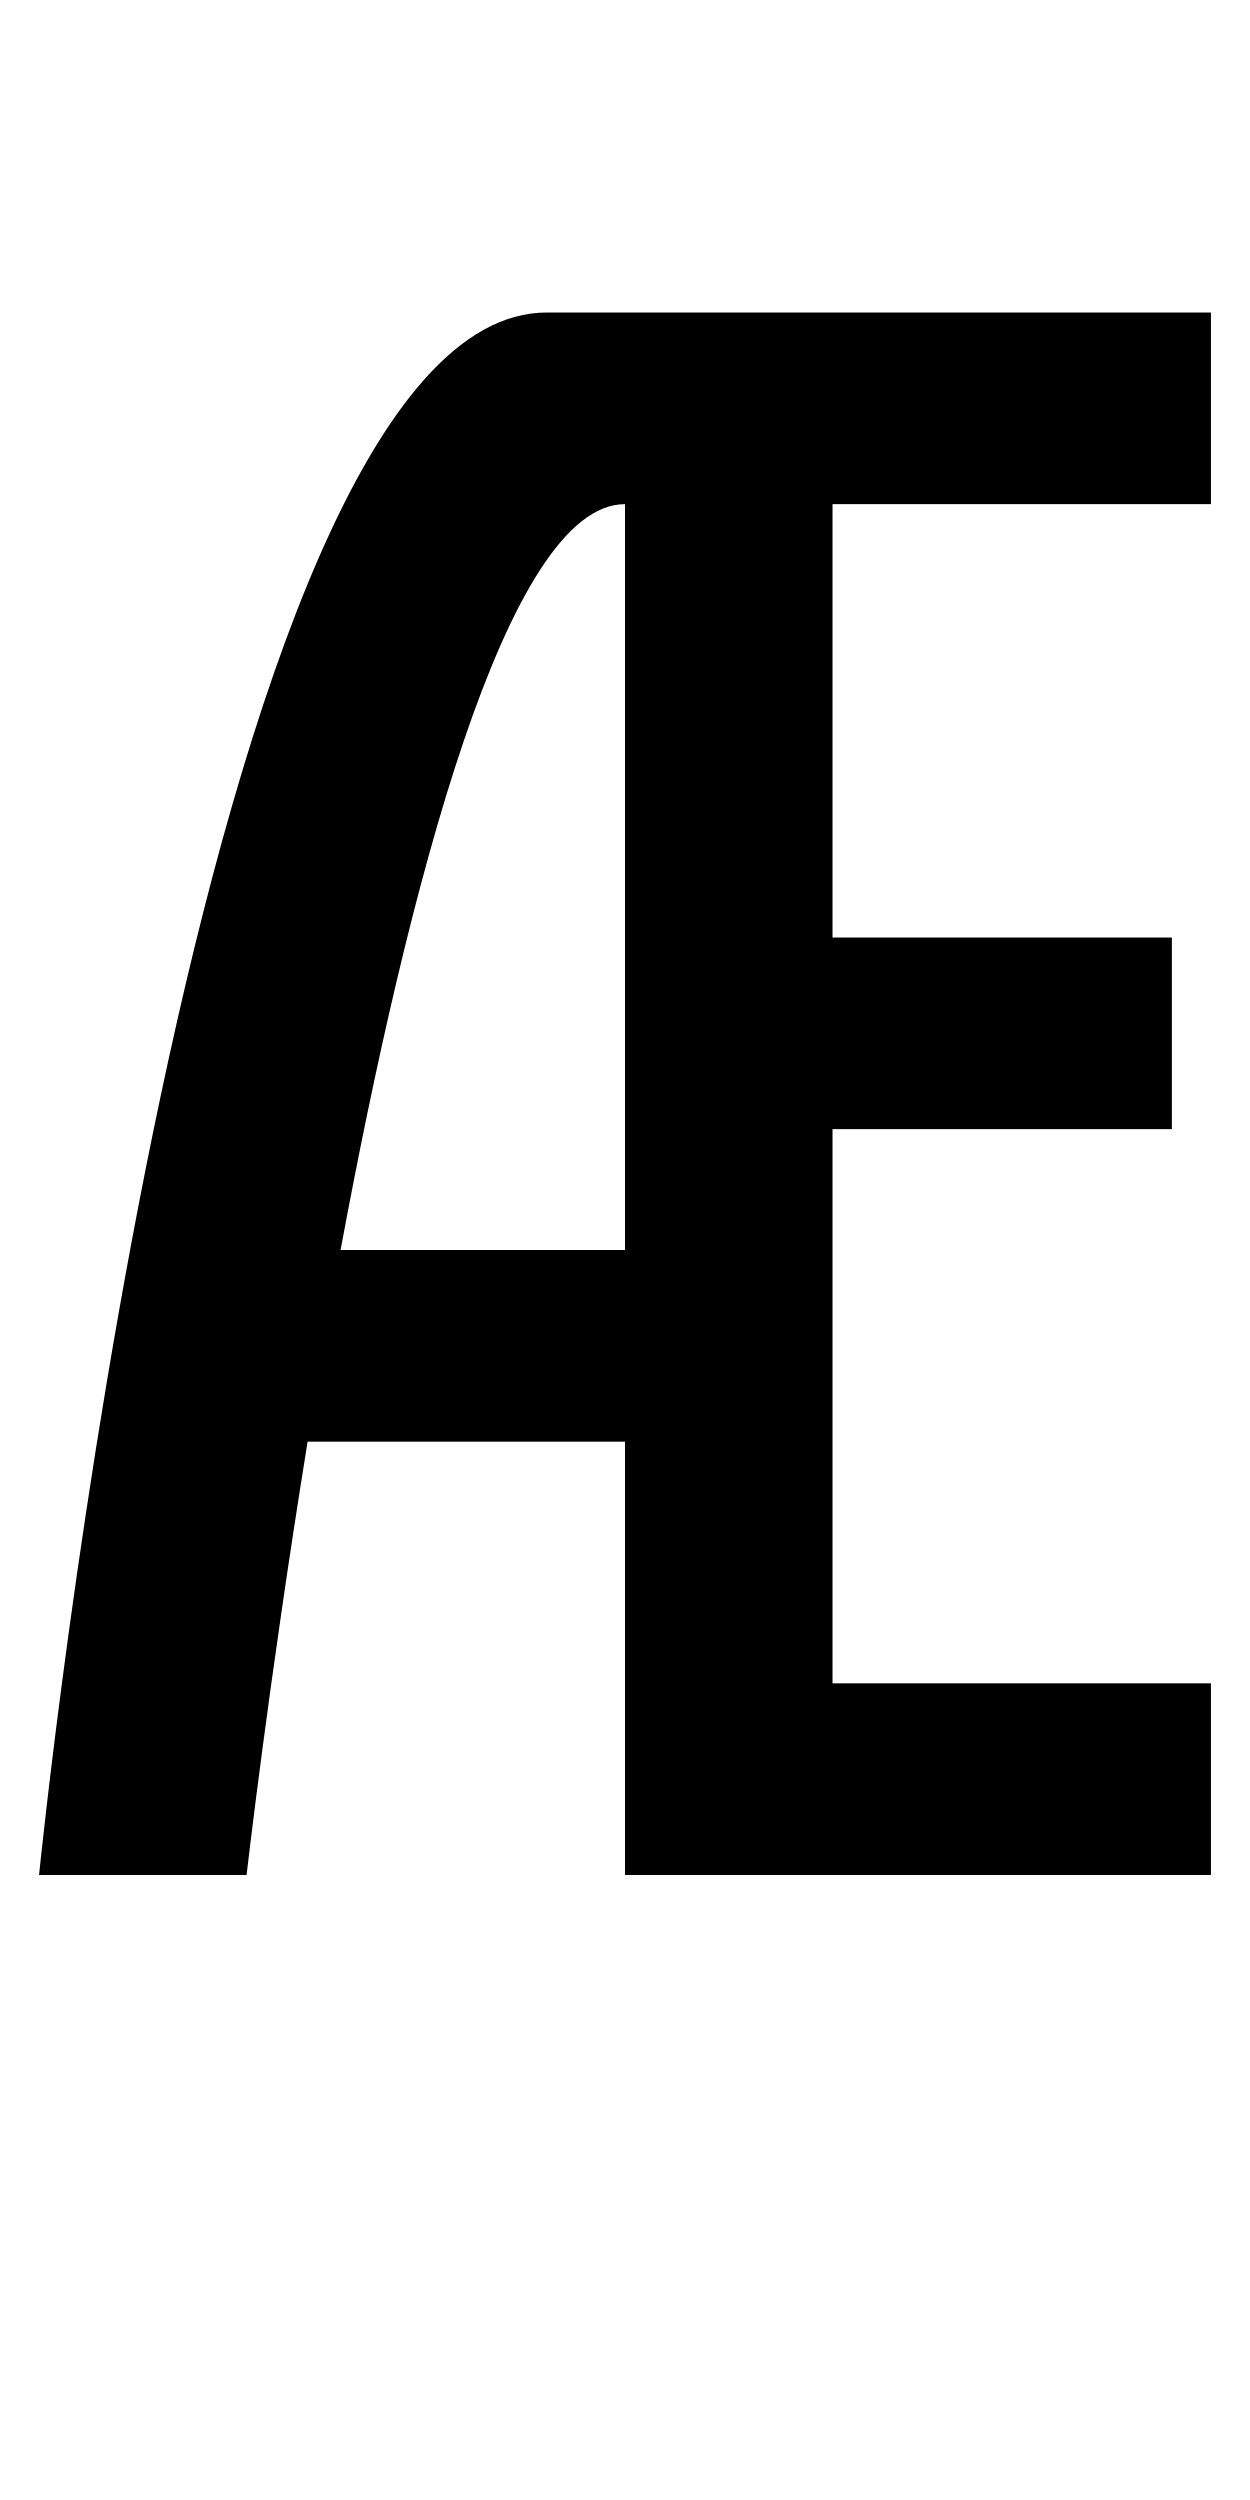
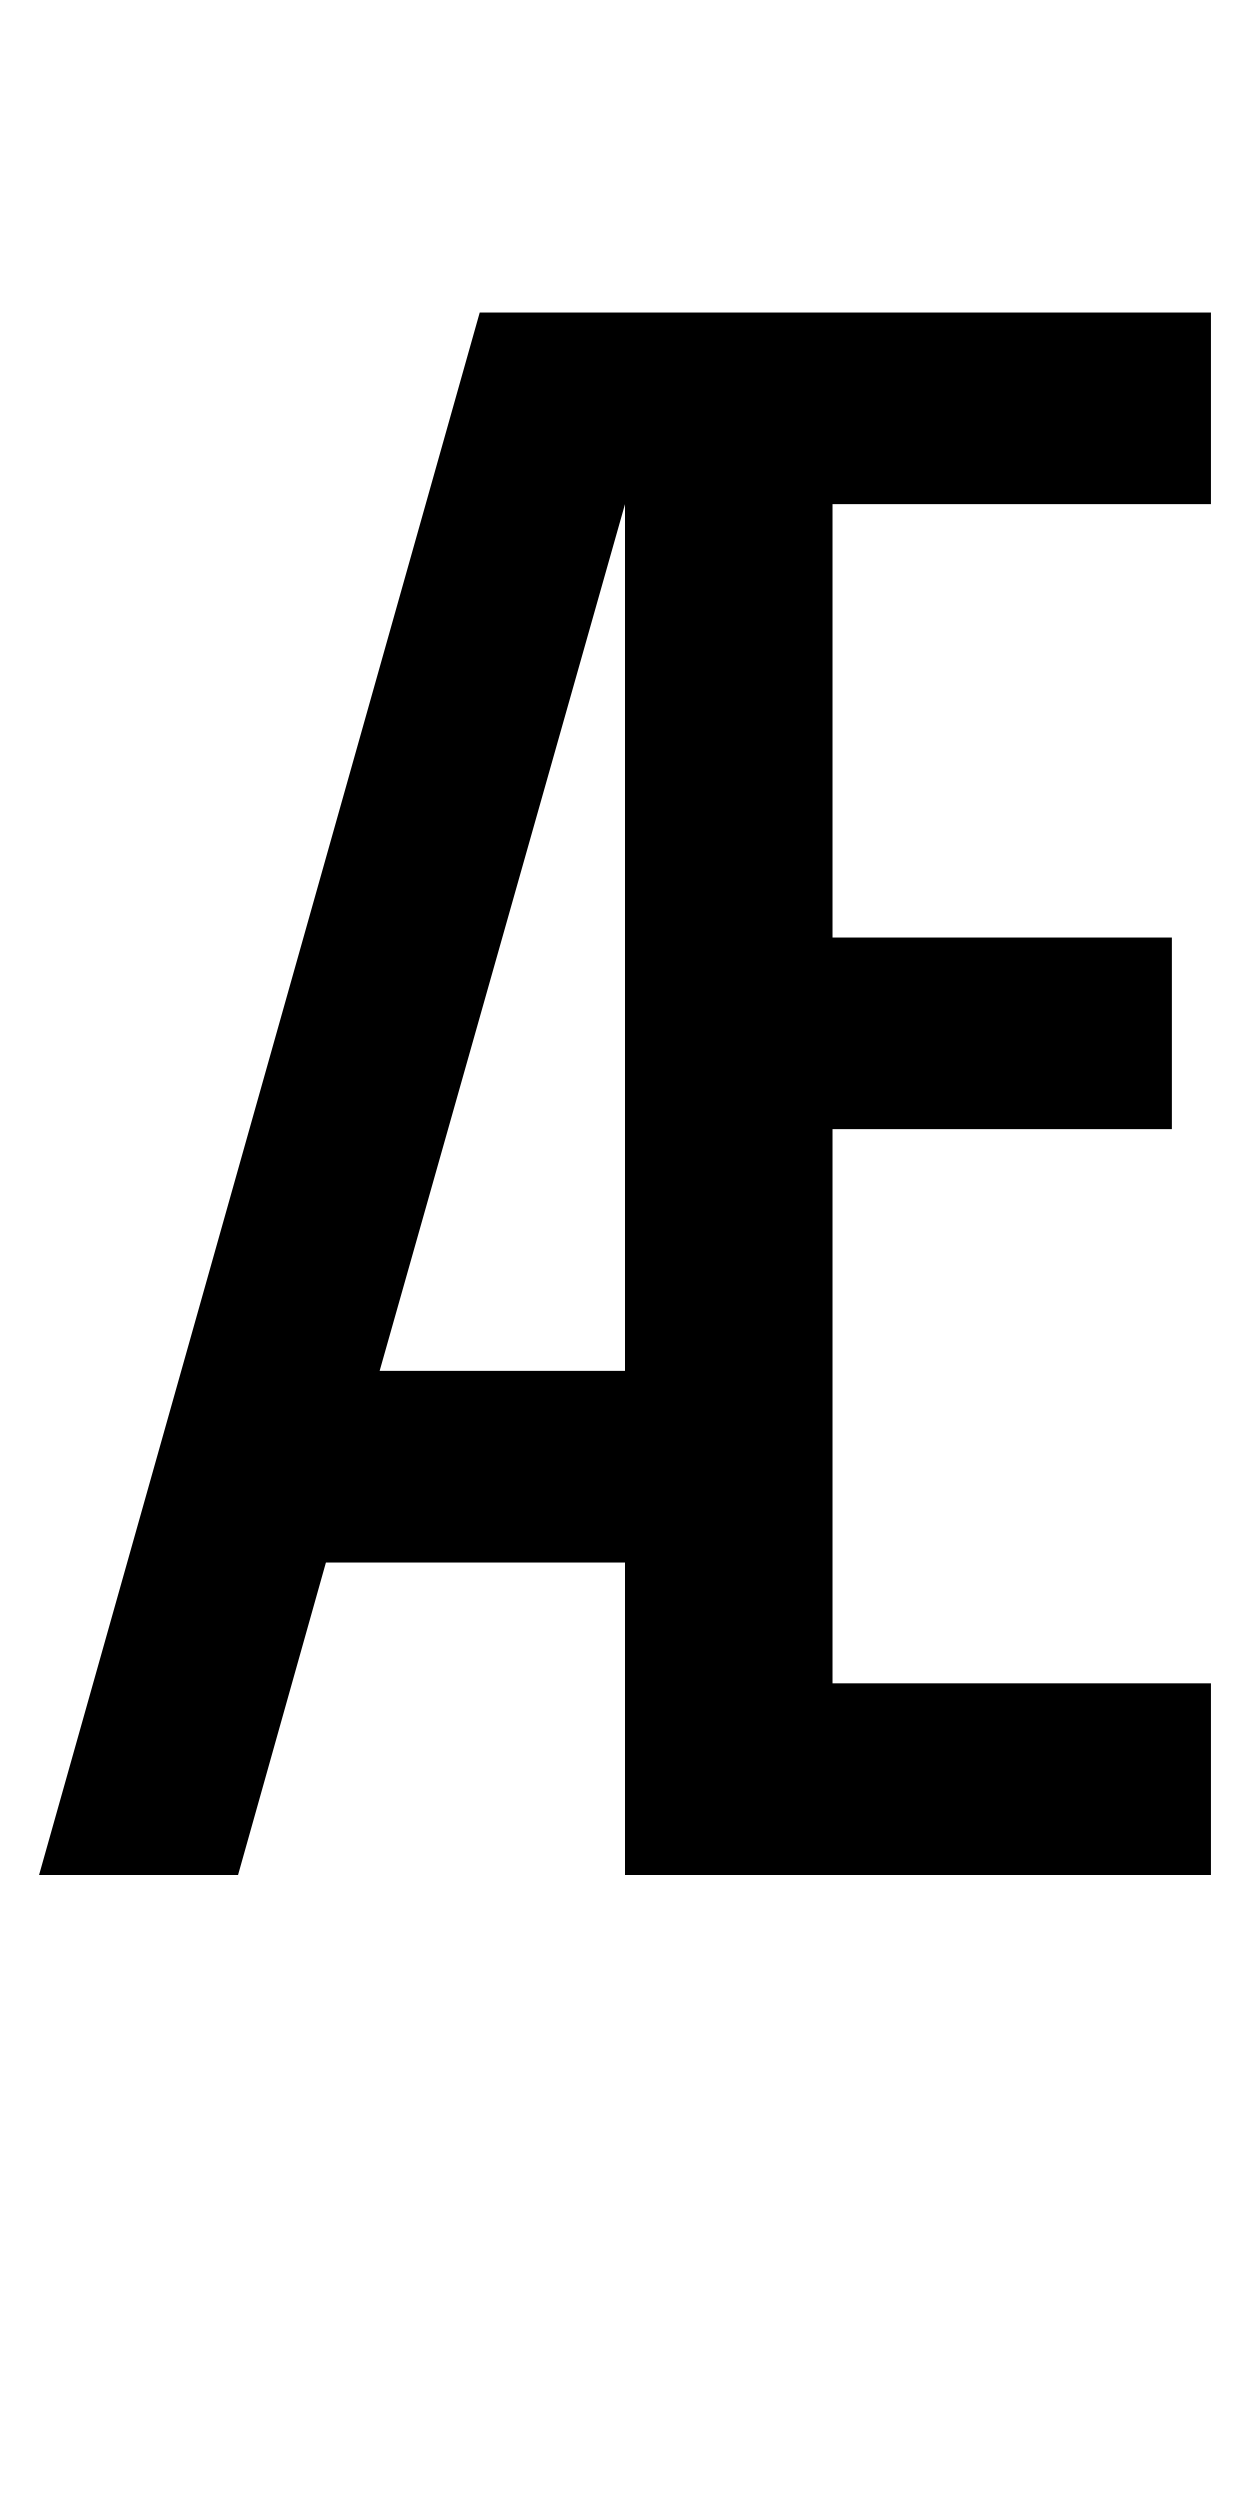
<svg xmlns="http://www.w3.org/2000/svg" version="1.1" width="1024" height="2048" id="svg3355">
  <defs id="defs3357" />
-   <path d="M 448,256 C 160.005,256 32,1536 32,1536 l 170,0 c 0,0 18.058,-157.746 50,-355 l 260,0 0,355 480,0 0,-157 -310,0 0,-454 278,0 0,-157 -278,0 0,-355 310,0 0,-157 z m 64,157 0,611 -233,0 C 333.956,727.756 415.115,413 512,413 z" id="path3157-22-2-4-6-5-9" style="fill:#000000;fill-opacity:1;stroke:none;display:inline" />
+   <path style="display:inline;fill:#000000;fill-opacity:1;stroke:none" d="M 393,256 32,1536 h 163 l 72,-256 h 245 v 256 H 992 V 1379 H 682 V 925 H 960 V 768 H 682 V 413 H 992 V 256 Z m 119,157 v 710 H 311 Z" id="path3157-22-2-4-6-5-9" />
</svg>
